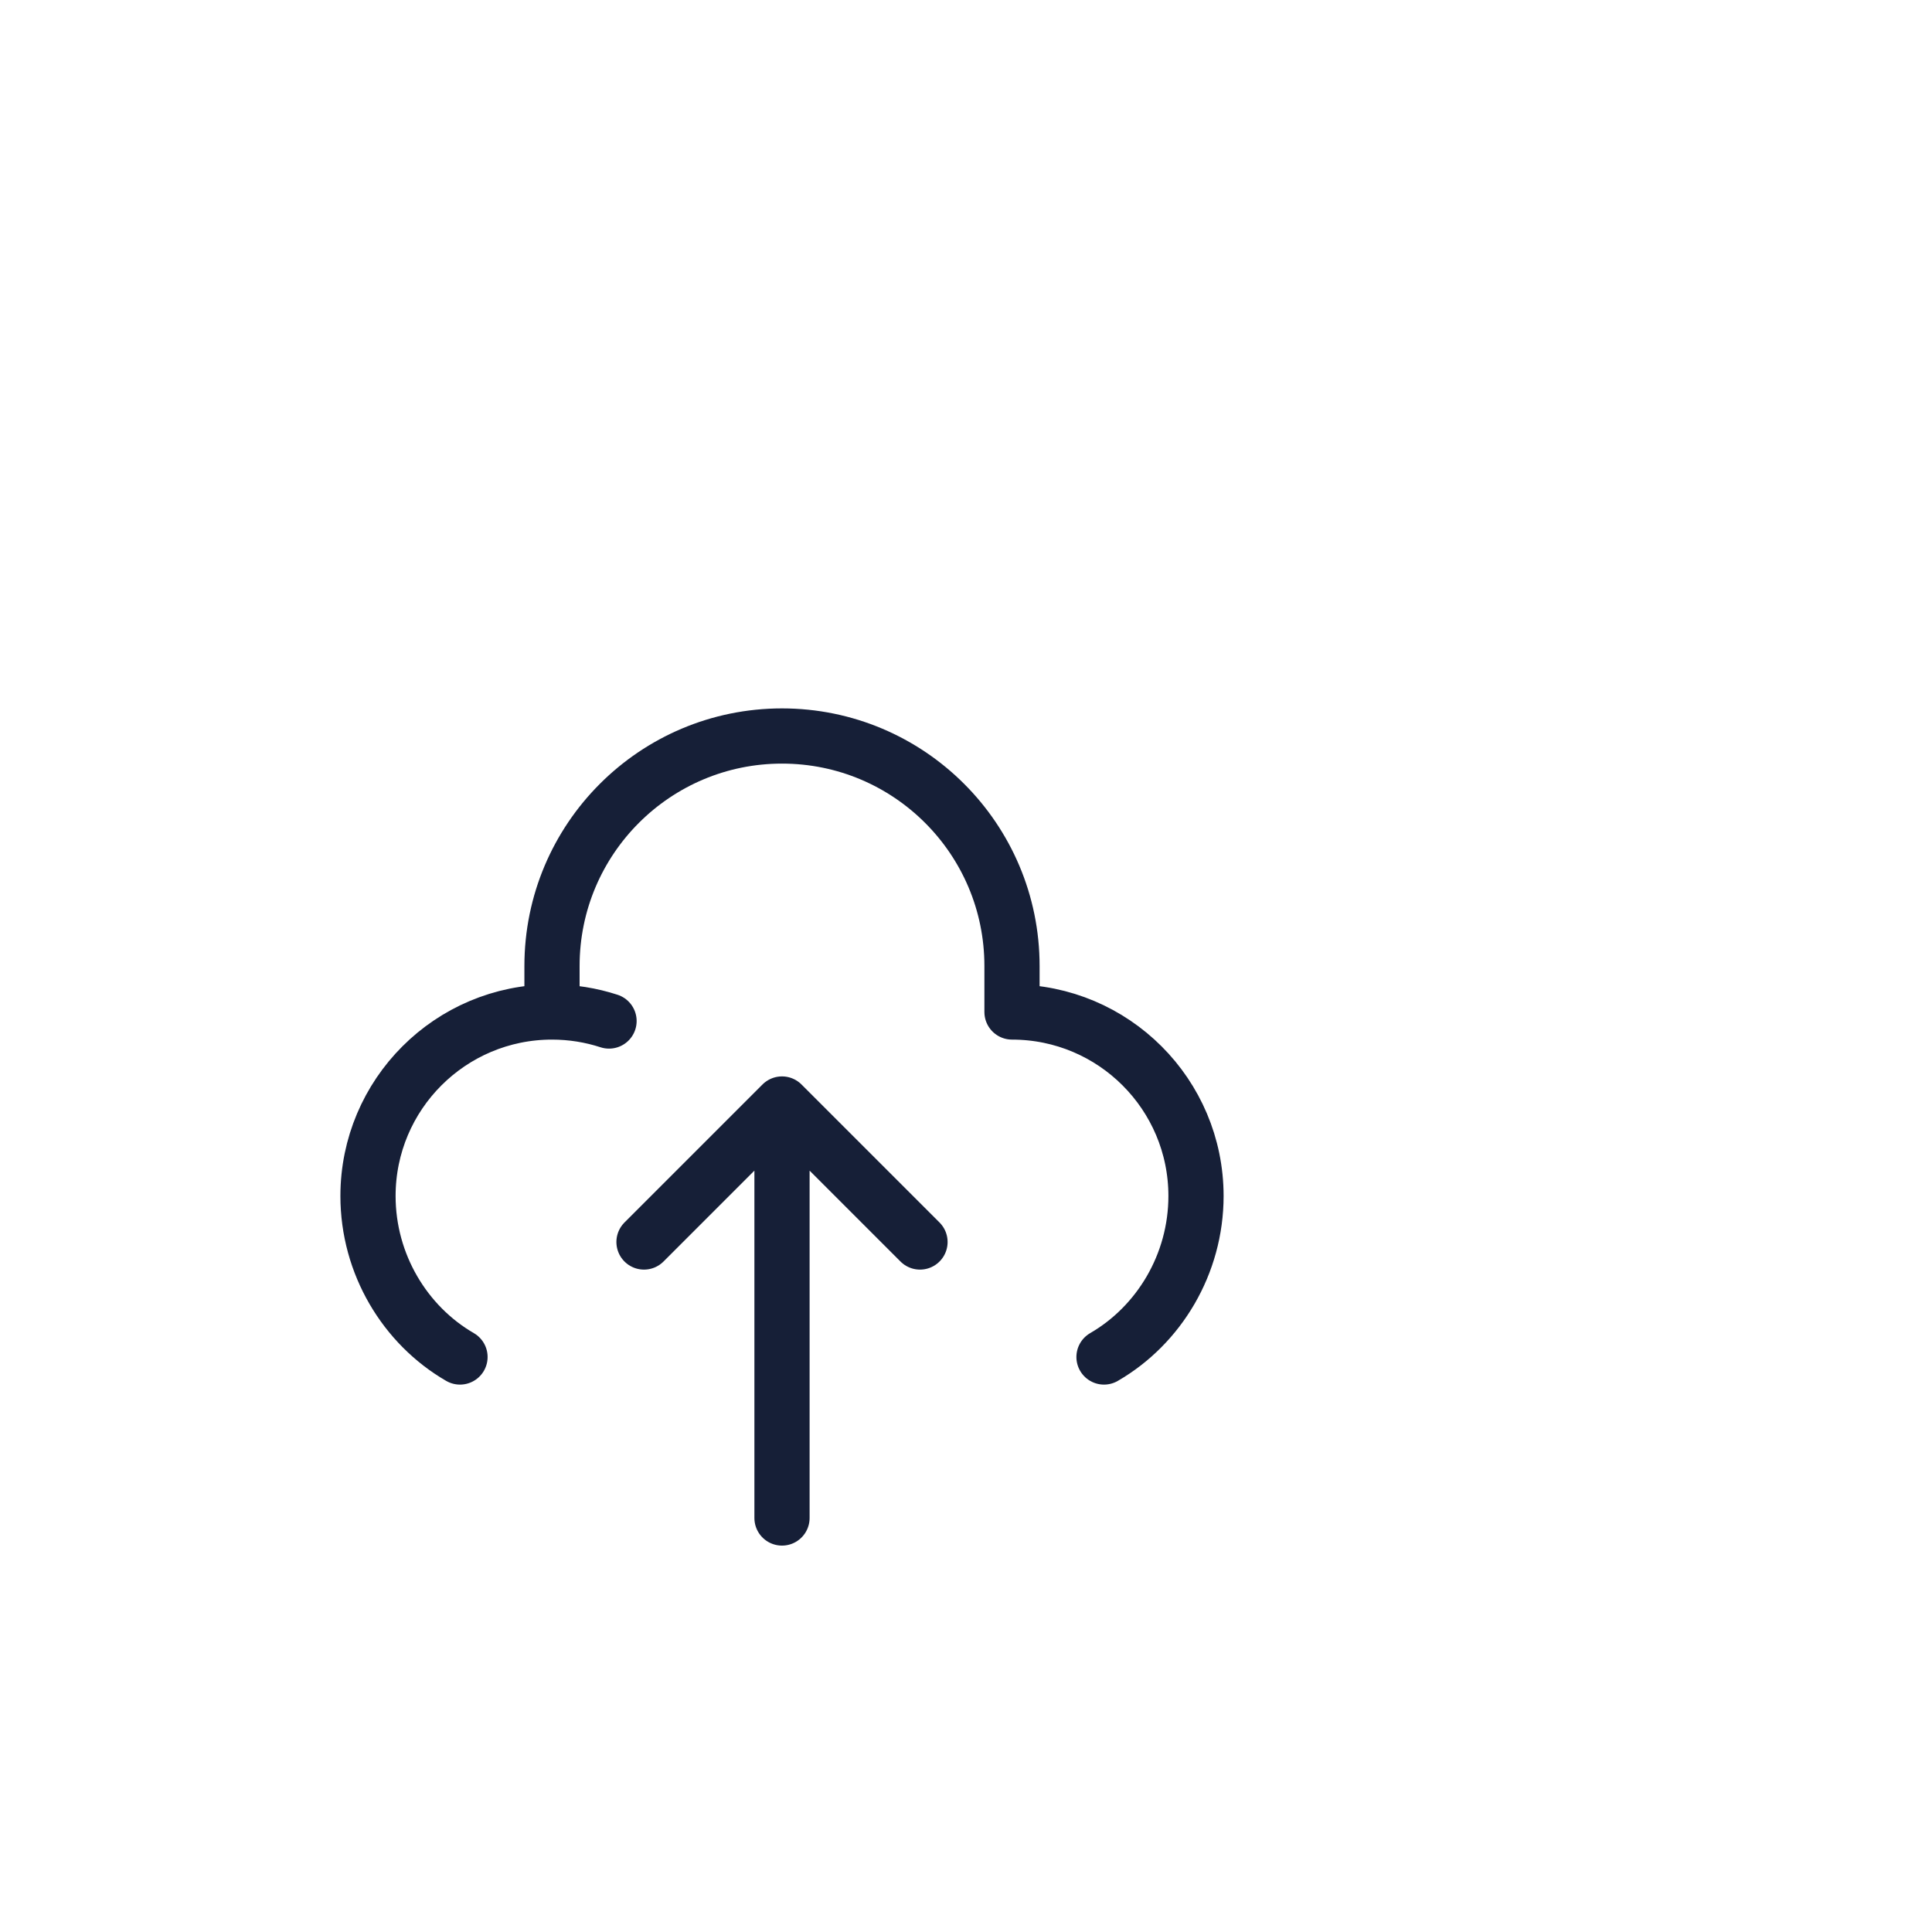
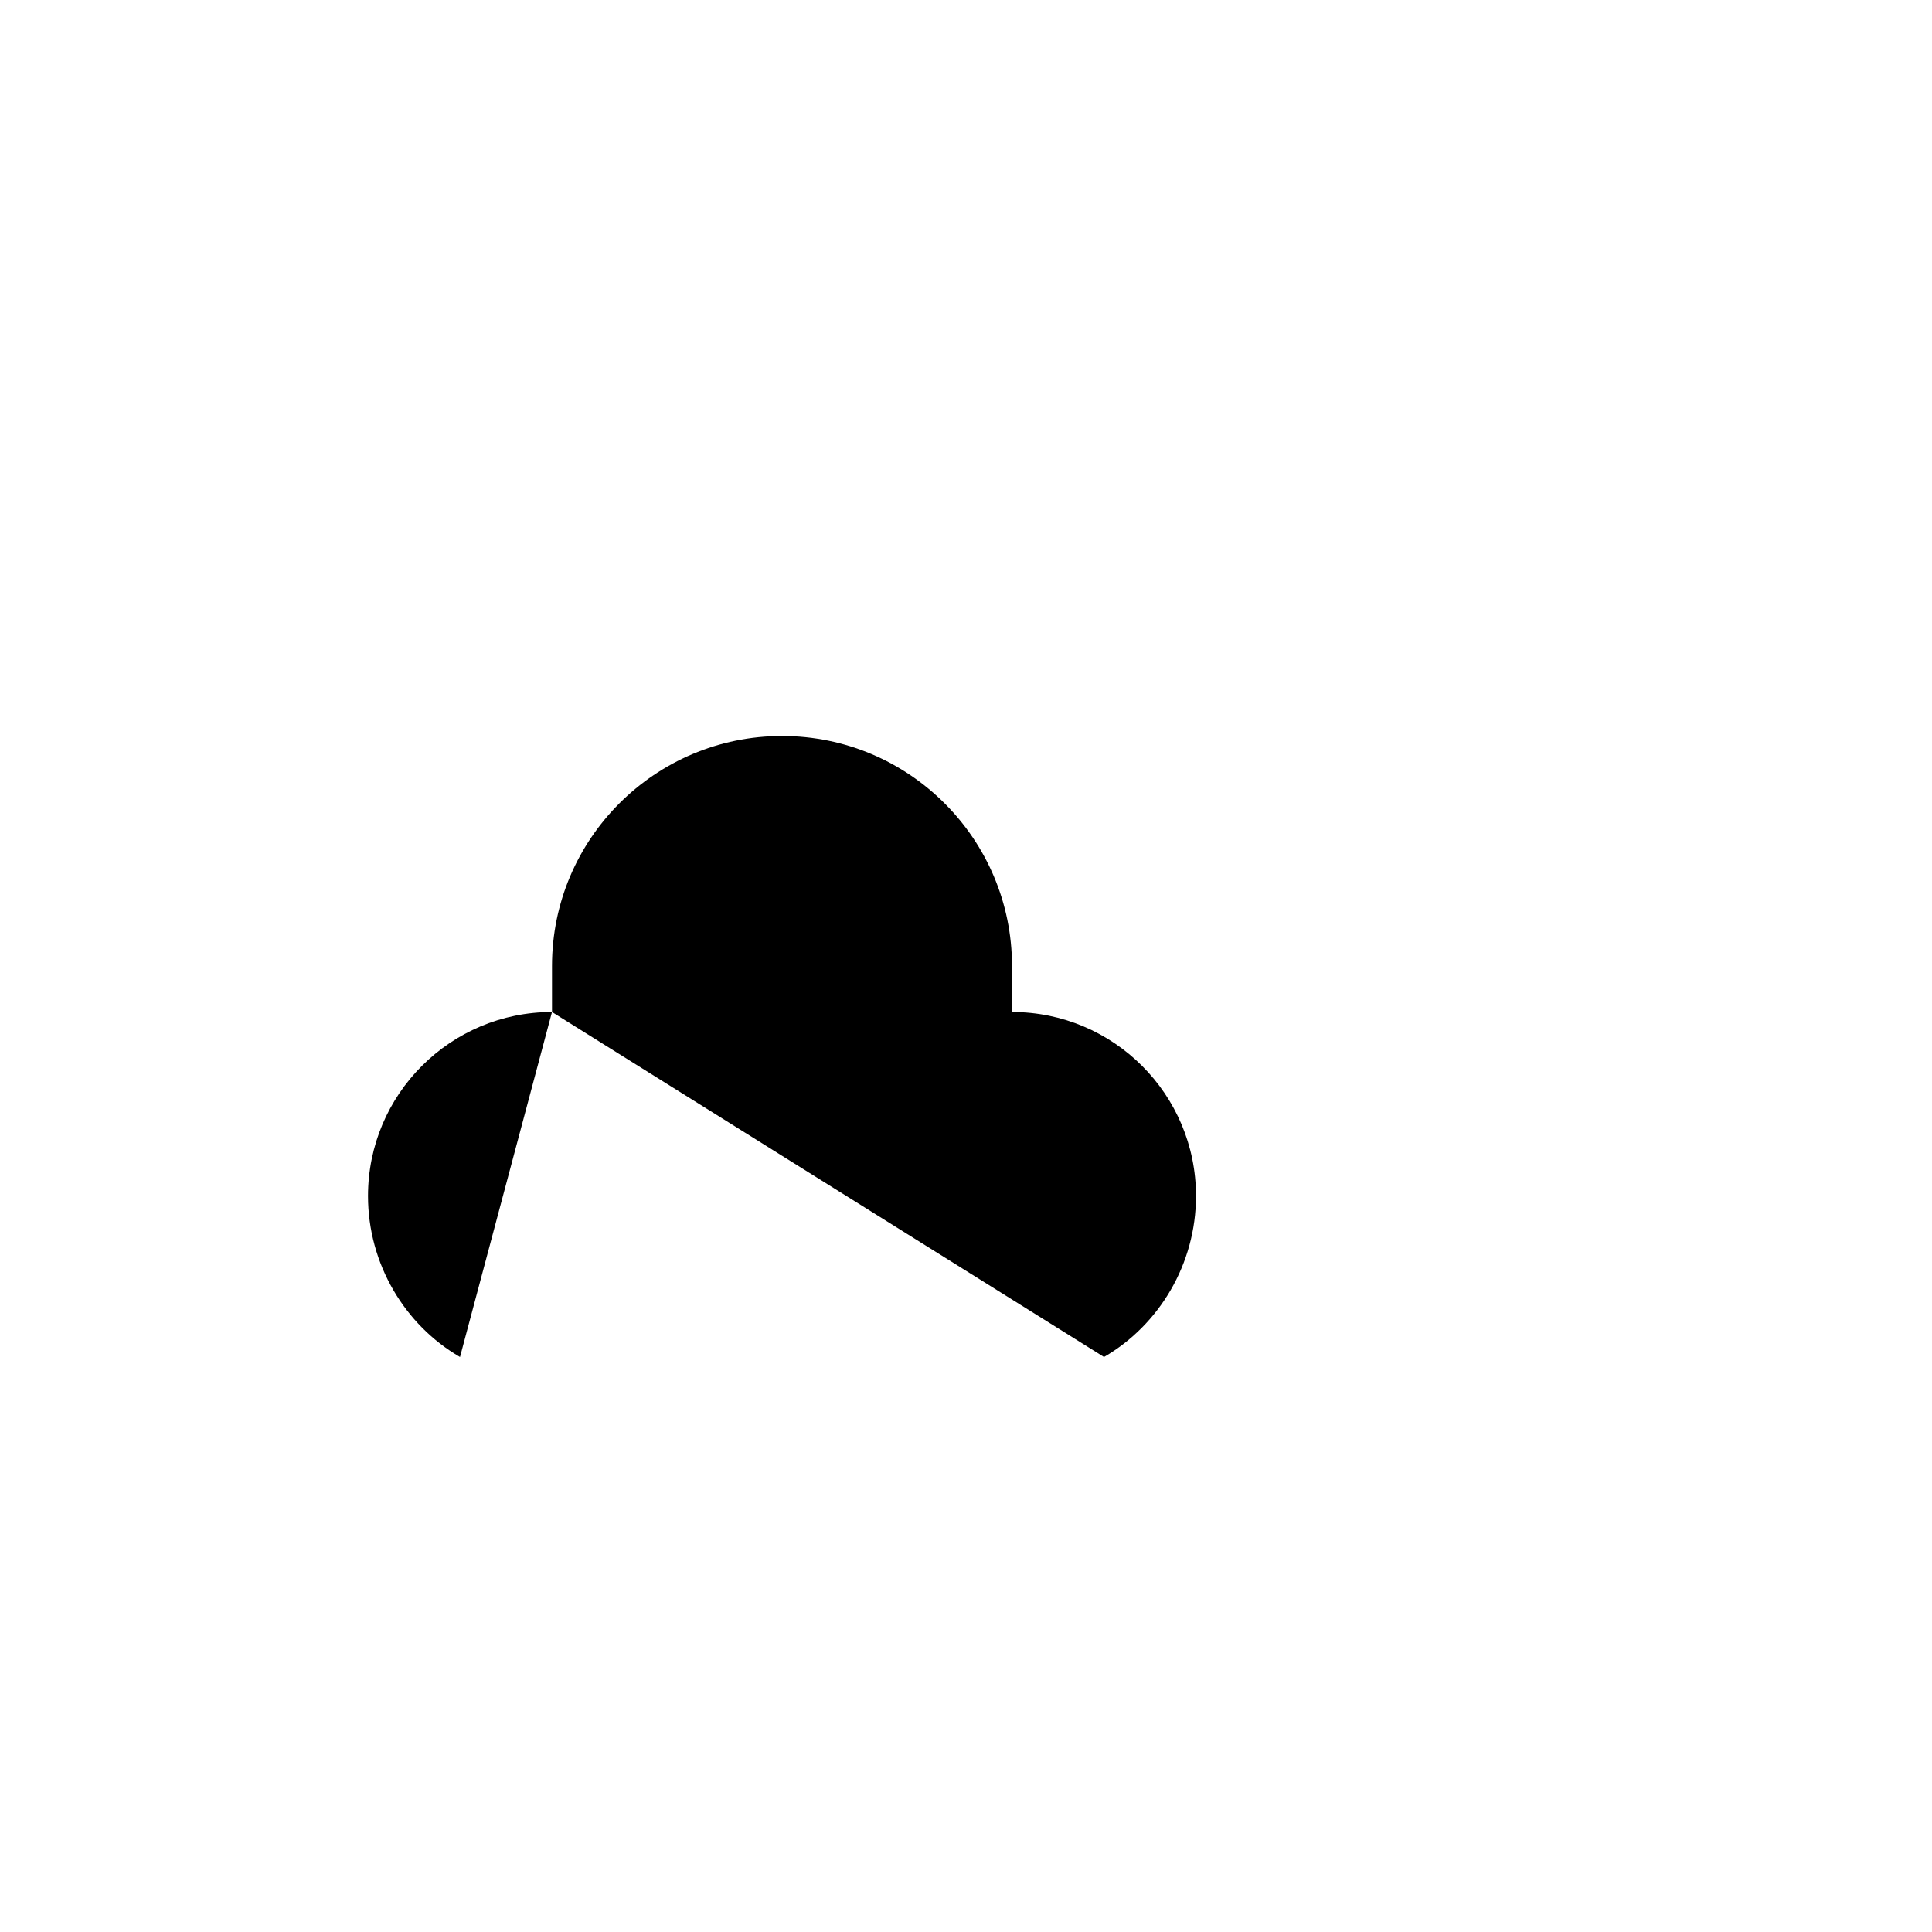
- <svg xmlns="http://www.w3.org/2000/svg" width="84" height="84" viewBox="0 0 42 42" fill="none">
+ <svg xmlns="http://www.w3.org/2000/svg" width="84" height="84" viewBox="0 0 42 42">
  <g id="SVGRepo_bgCarrier" stroke-width="0" />
  <g id="SVGRepo_tracerCarrier" stroke-linecap="round" stroke-linejoin="round" />
  <g id="SVGRepo_iconCarrier">
-     <path d="M-9 10V9C-9 6.239 -6.761 4 -4 4C-1.239 4 1 6.239 1 9V10C3.209 10 5 11.791 5 14C5 15.481 4.196 16.808 3 17.5M-9 10C-11.209 10 -13 11.791 -13 14C-13 15.481 -12.196 16.808 -11 17.5M-9 10C-8.567 10 -8.15 10.069 -7.76 10.196M-4 12V21M-4 12L-1 15M-4 12L-7 15" stroke="#161f37" stroke-width="1.2" stroke-linecap="round" stroke-linejoin="round" transform="translate(21 12)" />
+     <path d="M-9 10V9C-9 6.239 -6.761 4 -4 4C-1.239 4 1 6.239 1 9V10C3.209 10 5 11.791 5 14C5 15.481 4.196 16.808 3 17.5M-9 10C-11.209 10 -13 11.791 -13 14C-13 15.481 -12.196 16.808 -11 17.5M-9 10C-8.567 10 -8.15 10.069 -7.76 10.196M-4 12V21M-4 12L-1 15M-4 12L-7 15" stroke-width="1.2" stroke-linecap="round" stroke-linejoin="round" transform="translate(21 12)" />
  </g>
</svg>
